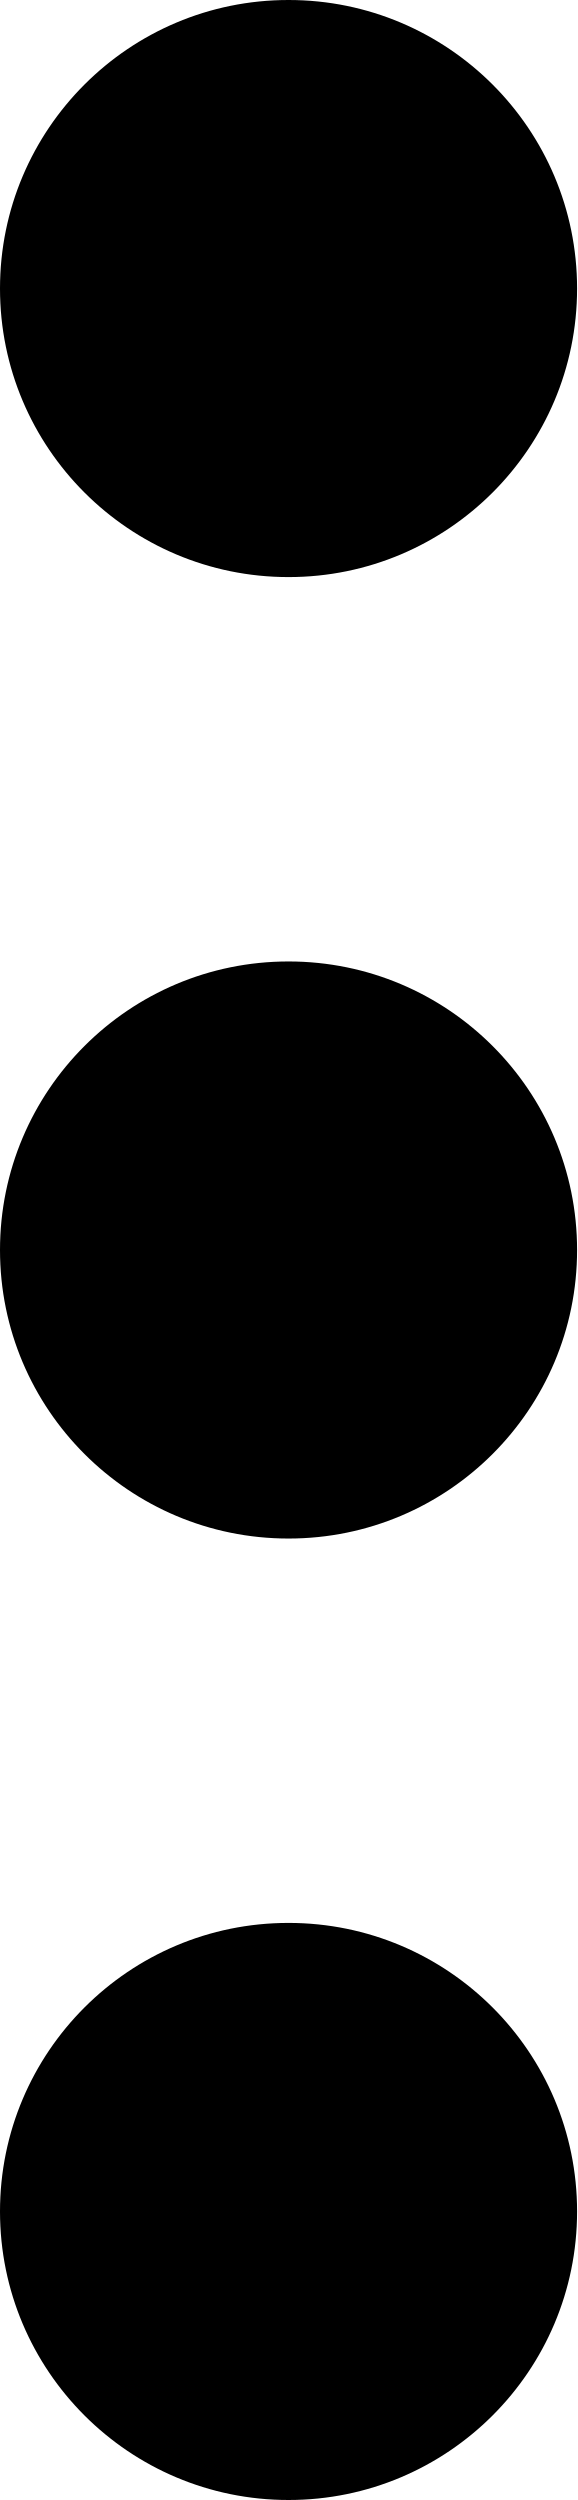
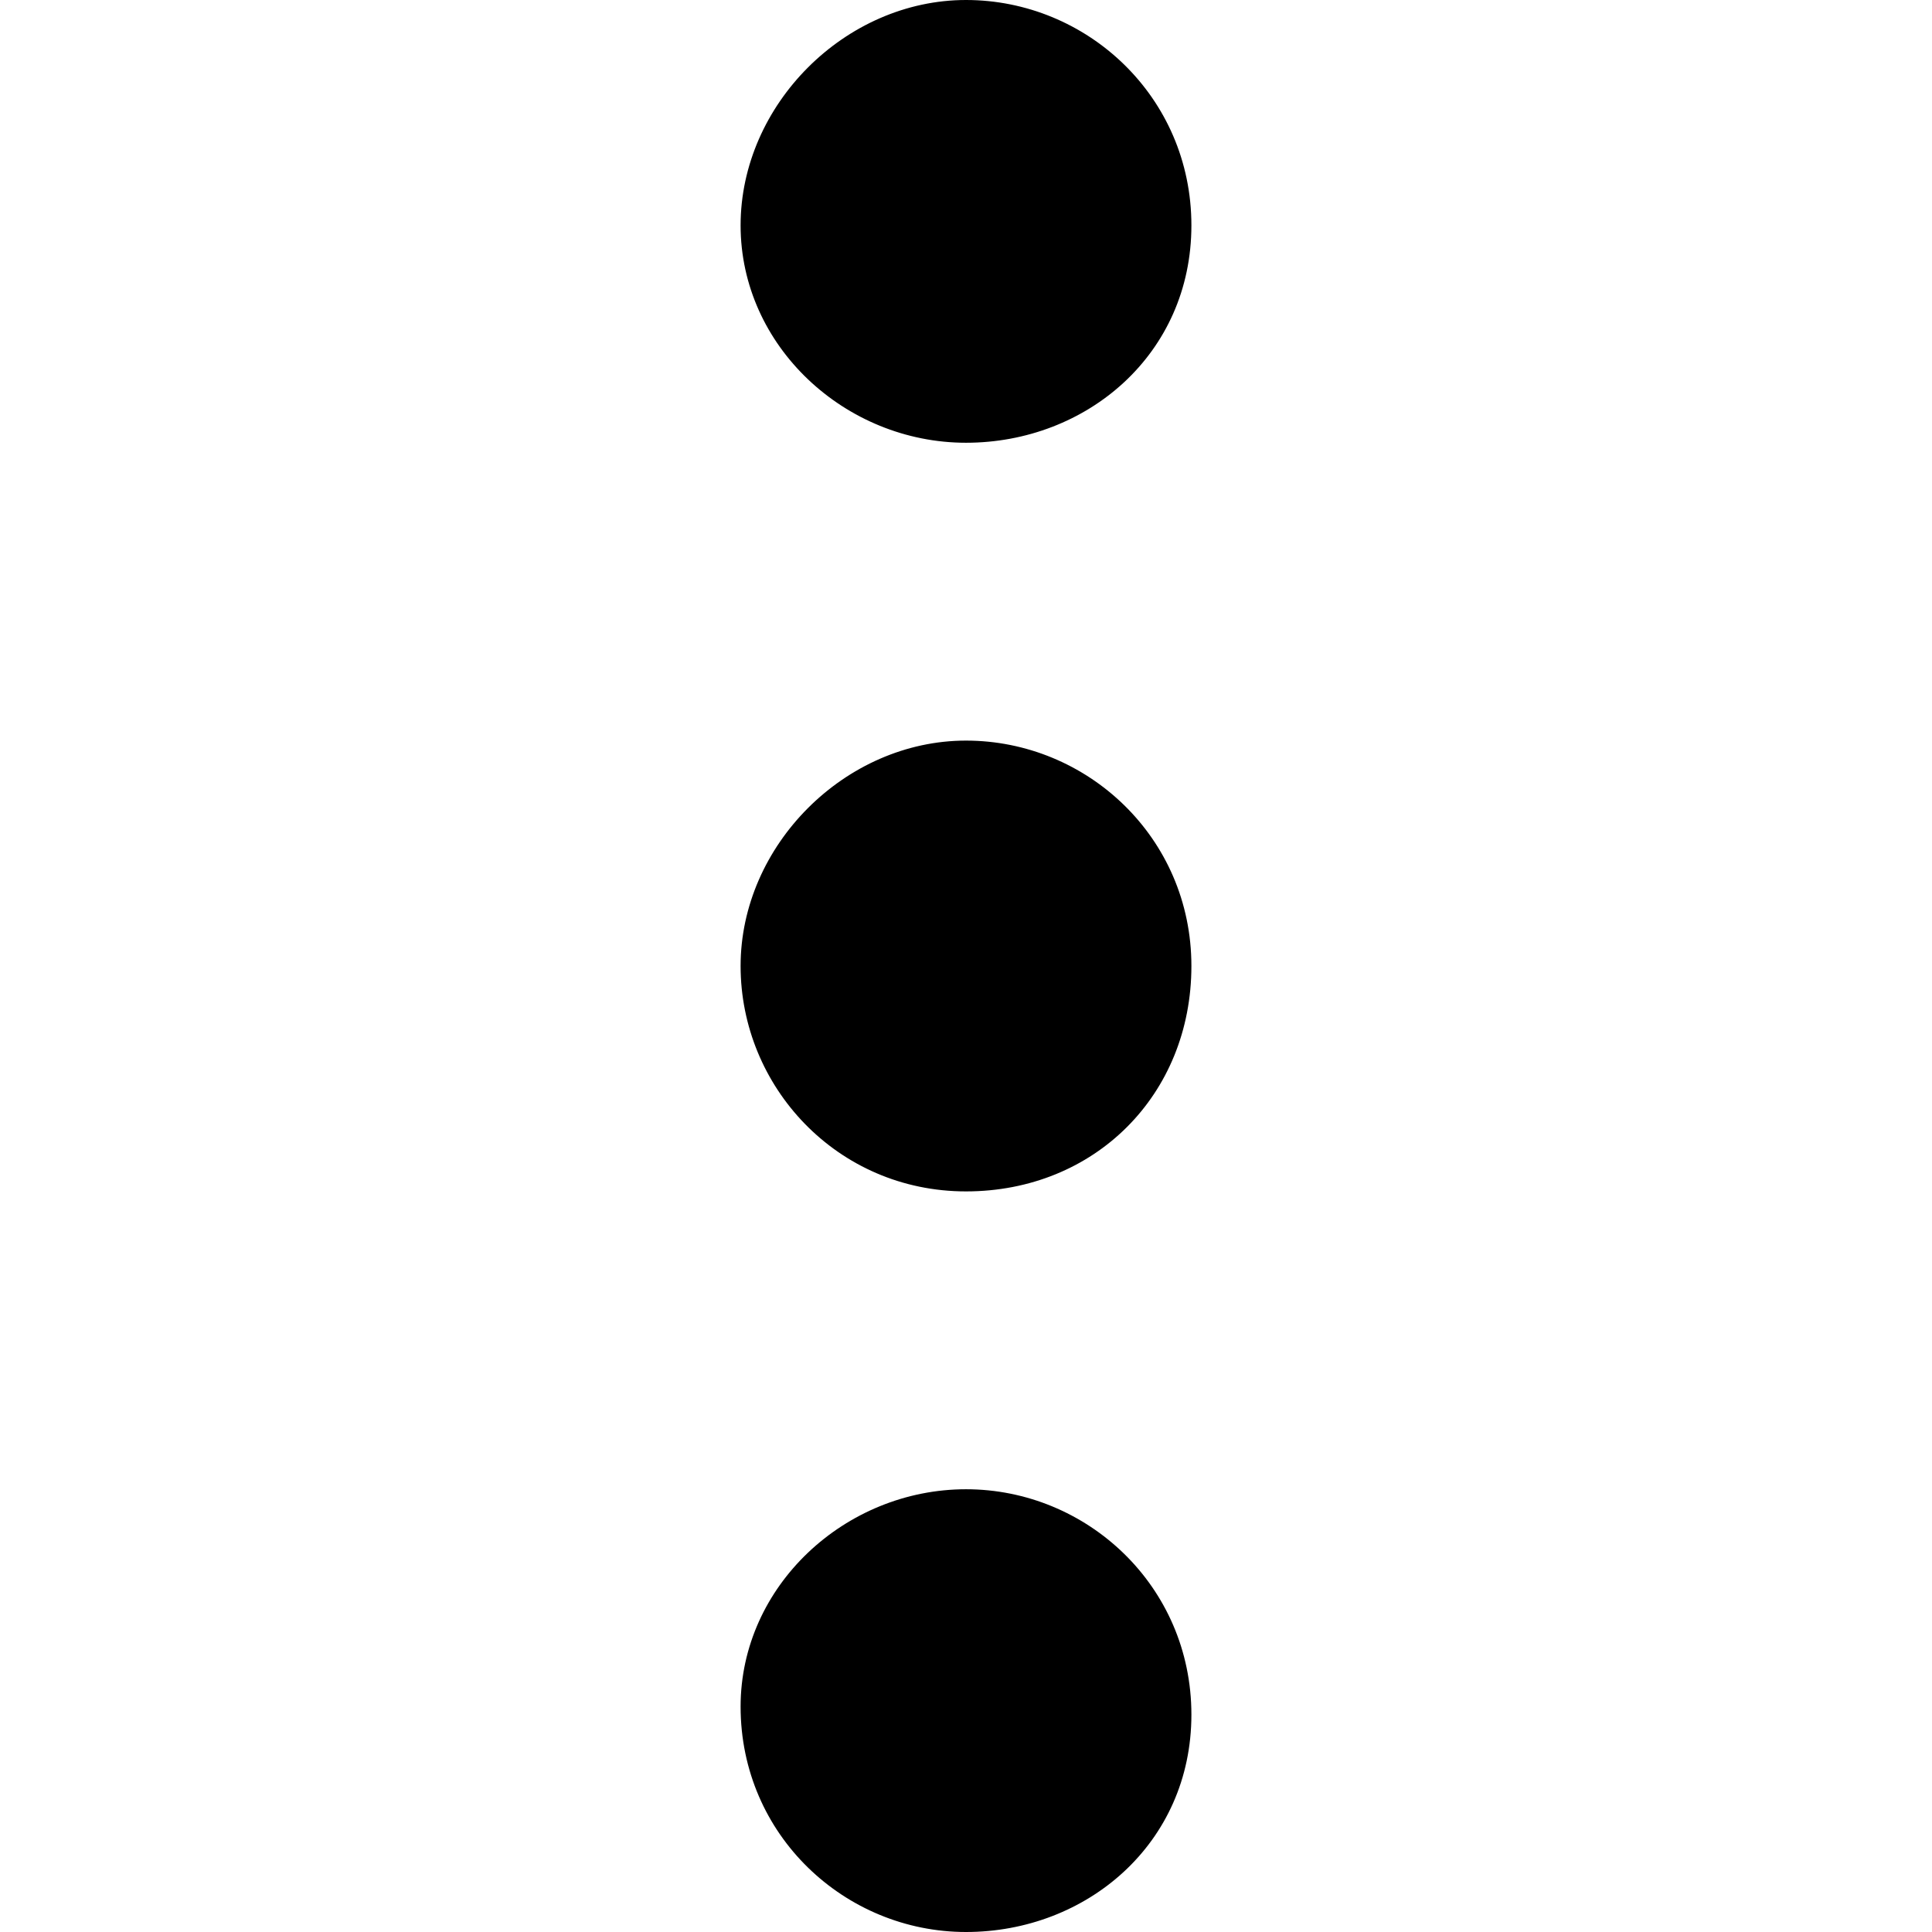
- <svg xmlns="http://www.w3.org/2000/svg" viewBox="0 0 5.54 24">
-   <defs>
-     <style>.cls-1{fill-rule:evenodd;}</style>
-   </defs>
-   <g id="Layer_2" data-name="Layer 2">
-     <g id="Filled_Icons" data-name="Filled Icons">
-       <path class="cls-1" d="M2.77,18.46A2.77,2.77,0,1,1,0,21.23,2.77,2.77,0,0,1,2.77,18.46Z" />
-       <path class="cls-1" d="M2.77,9.23A2.77,2.77,0,1,1,0,12,2.77,2.77,0,0,1,2.77,9.23Z" />
-       <path class="cls-1" d="M2.77,0A2.77,2.77,0,1,1,0,2.77,2.77,2.77,0,0,1,2.77,0Z" />
+ <svg xmlns="http://www.w3.org/2000/svg" version="1.1" id="Layer_1" x="0px" y="0px" viewBox="0 0 24 24" style="enable-background:new 0 0 24 24;" xml:space="preserve">
+   <g id="Layer_2">
+     <g id="Filled_Icons">
+       <path d="M12,18.5c1.5,0,2.8,1.2,2.8,2.8S13.5,24,12,24s-2.8-1.2-2.8-2.8C9.2,19.7,10.5,18.5,12,18.5C12,18.5,12,18.5,12,18.5z" />
+       <path d="M12,9.2c1.5,0,2.8,1.2,2.8,2.8s-1.2,2.8-2.8,2.8S9.2,13.5,9.2,12C9.2,10.5,10.5,9.2,12,9.2C12,9.2,12,9.2,12,9.2z" />
+       <path d="M12,0c1.5,0,2.8,1.2,2.8,2.8S13.5,5.5,12,5.5S9.2,4.3,9.2,2.8S10.5,0,12,0C12,0,12,0,12,0z" />
    </g>
  </g>
</svg>
